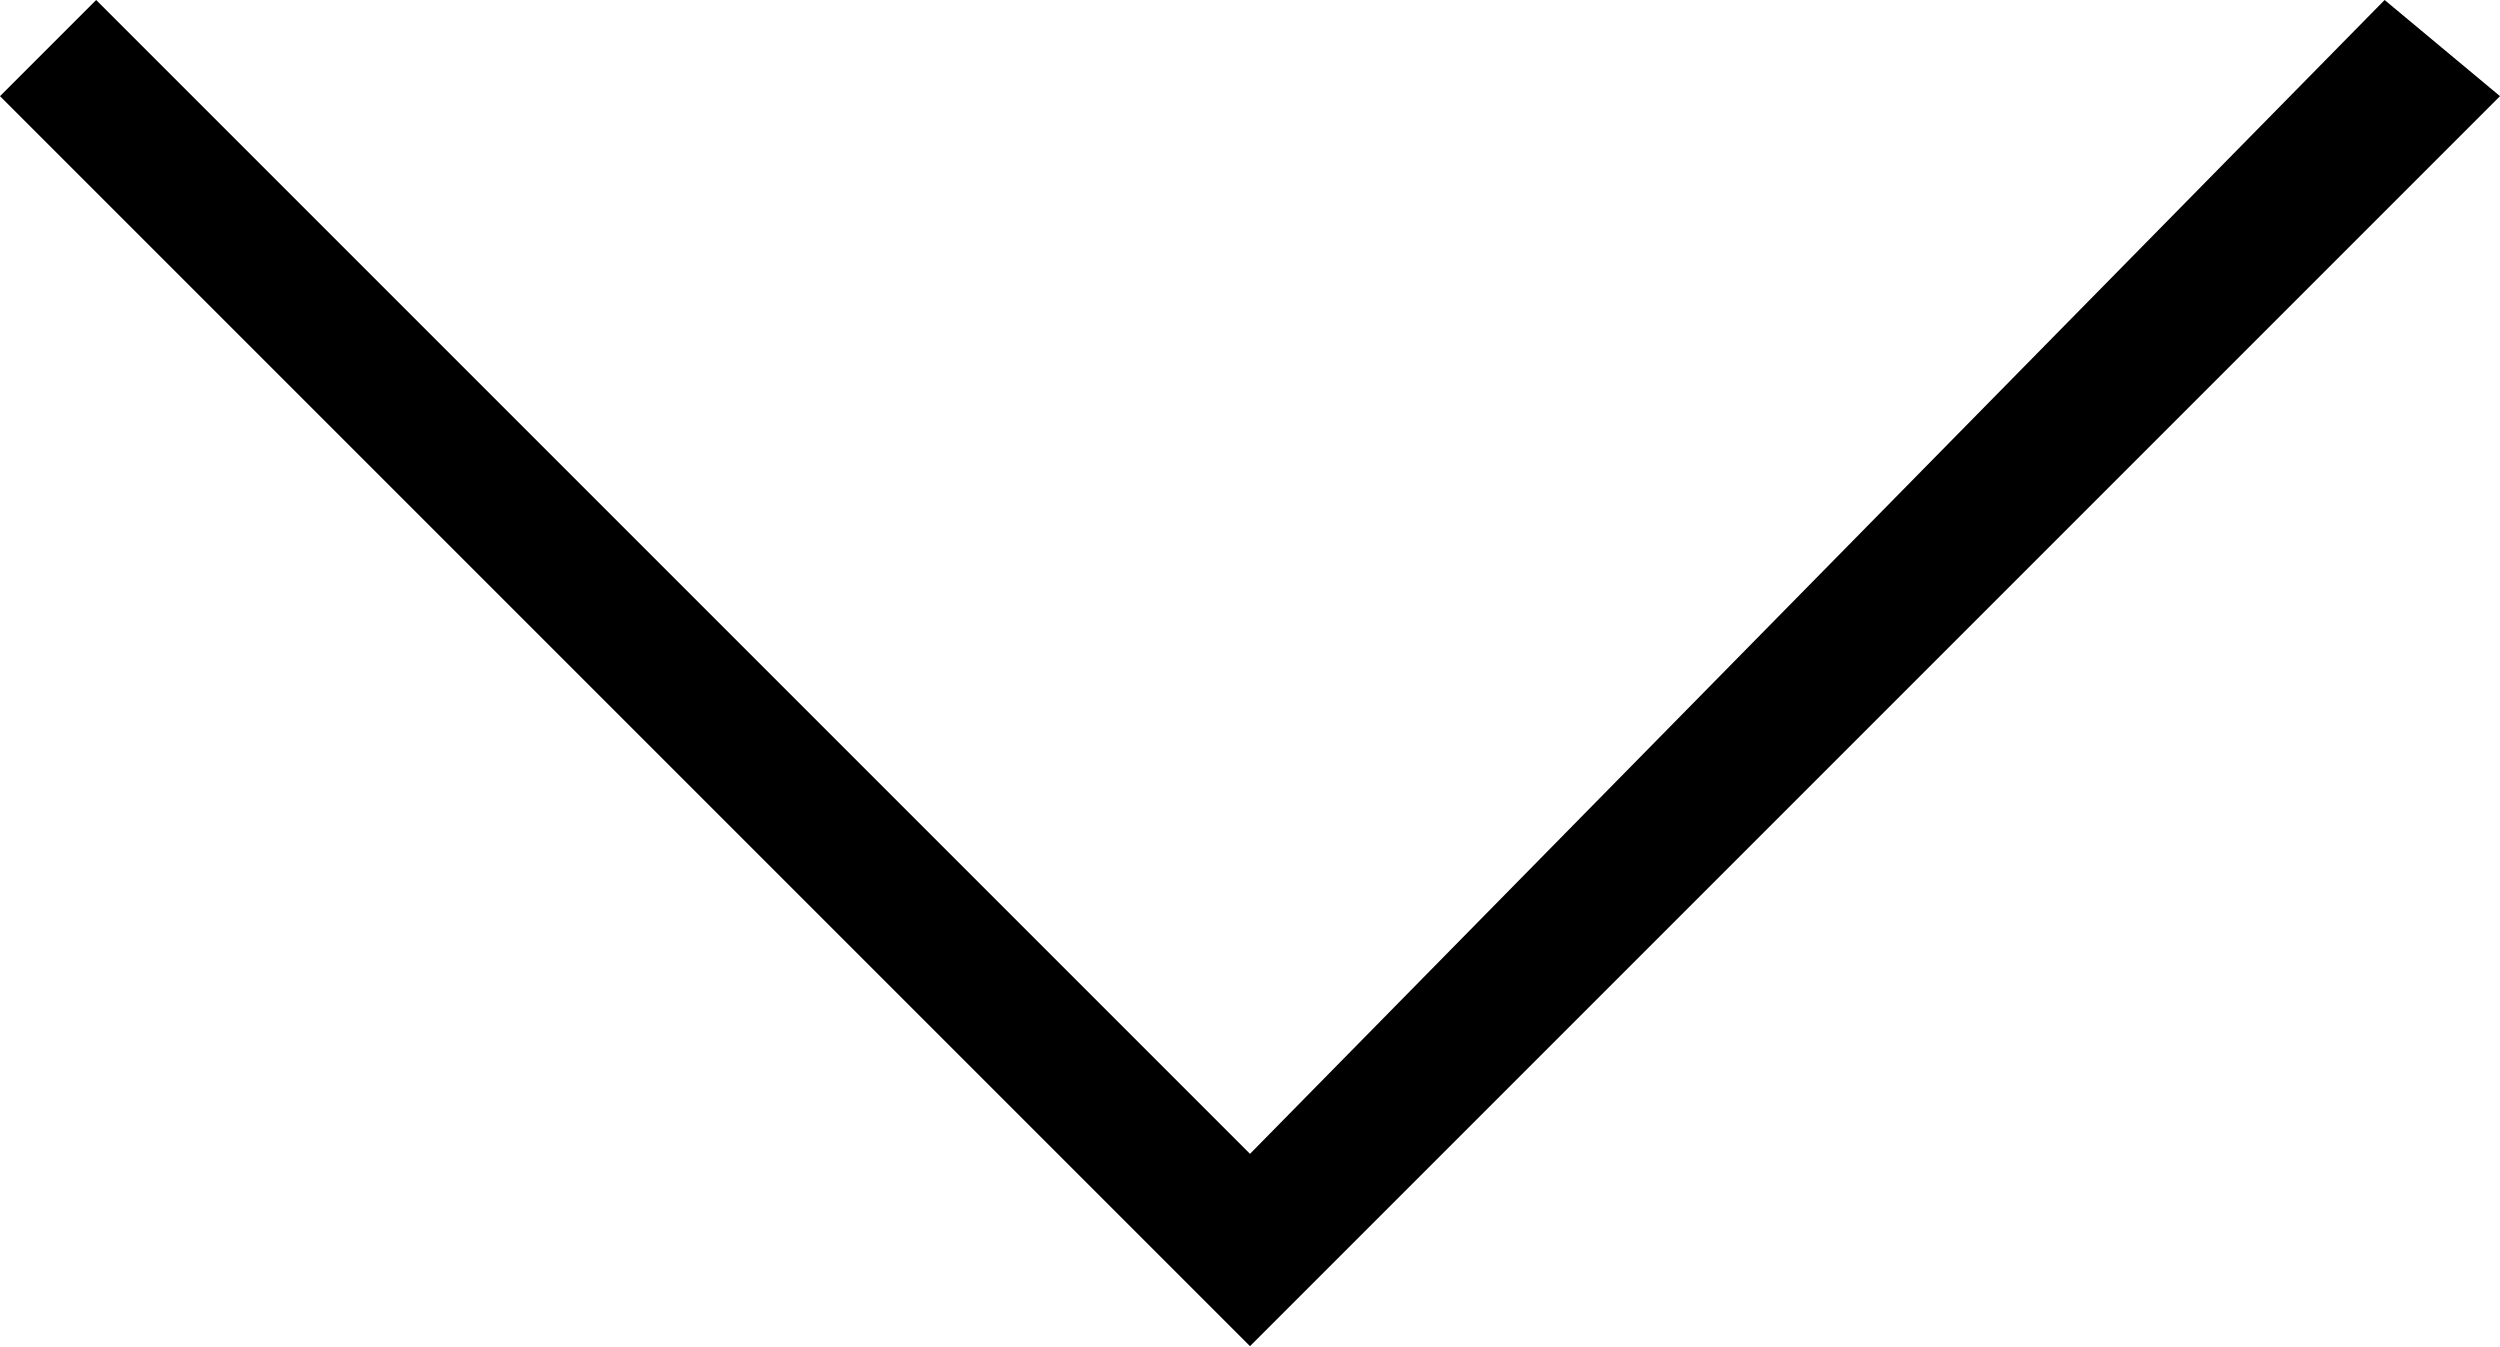
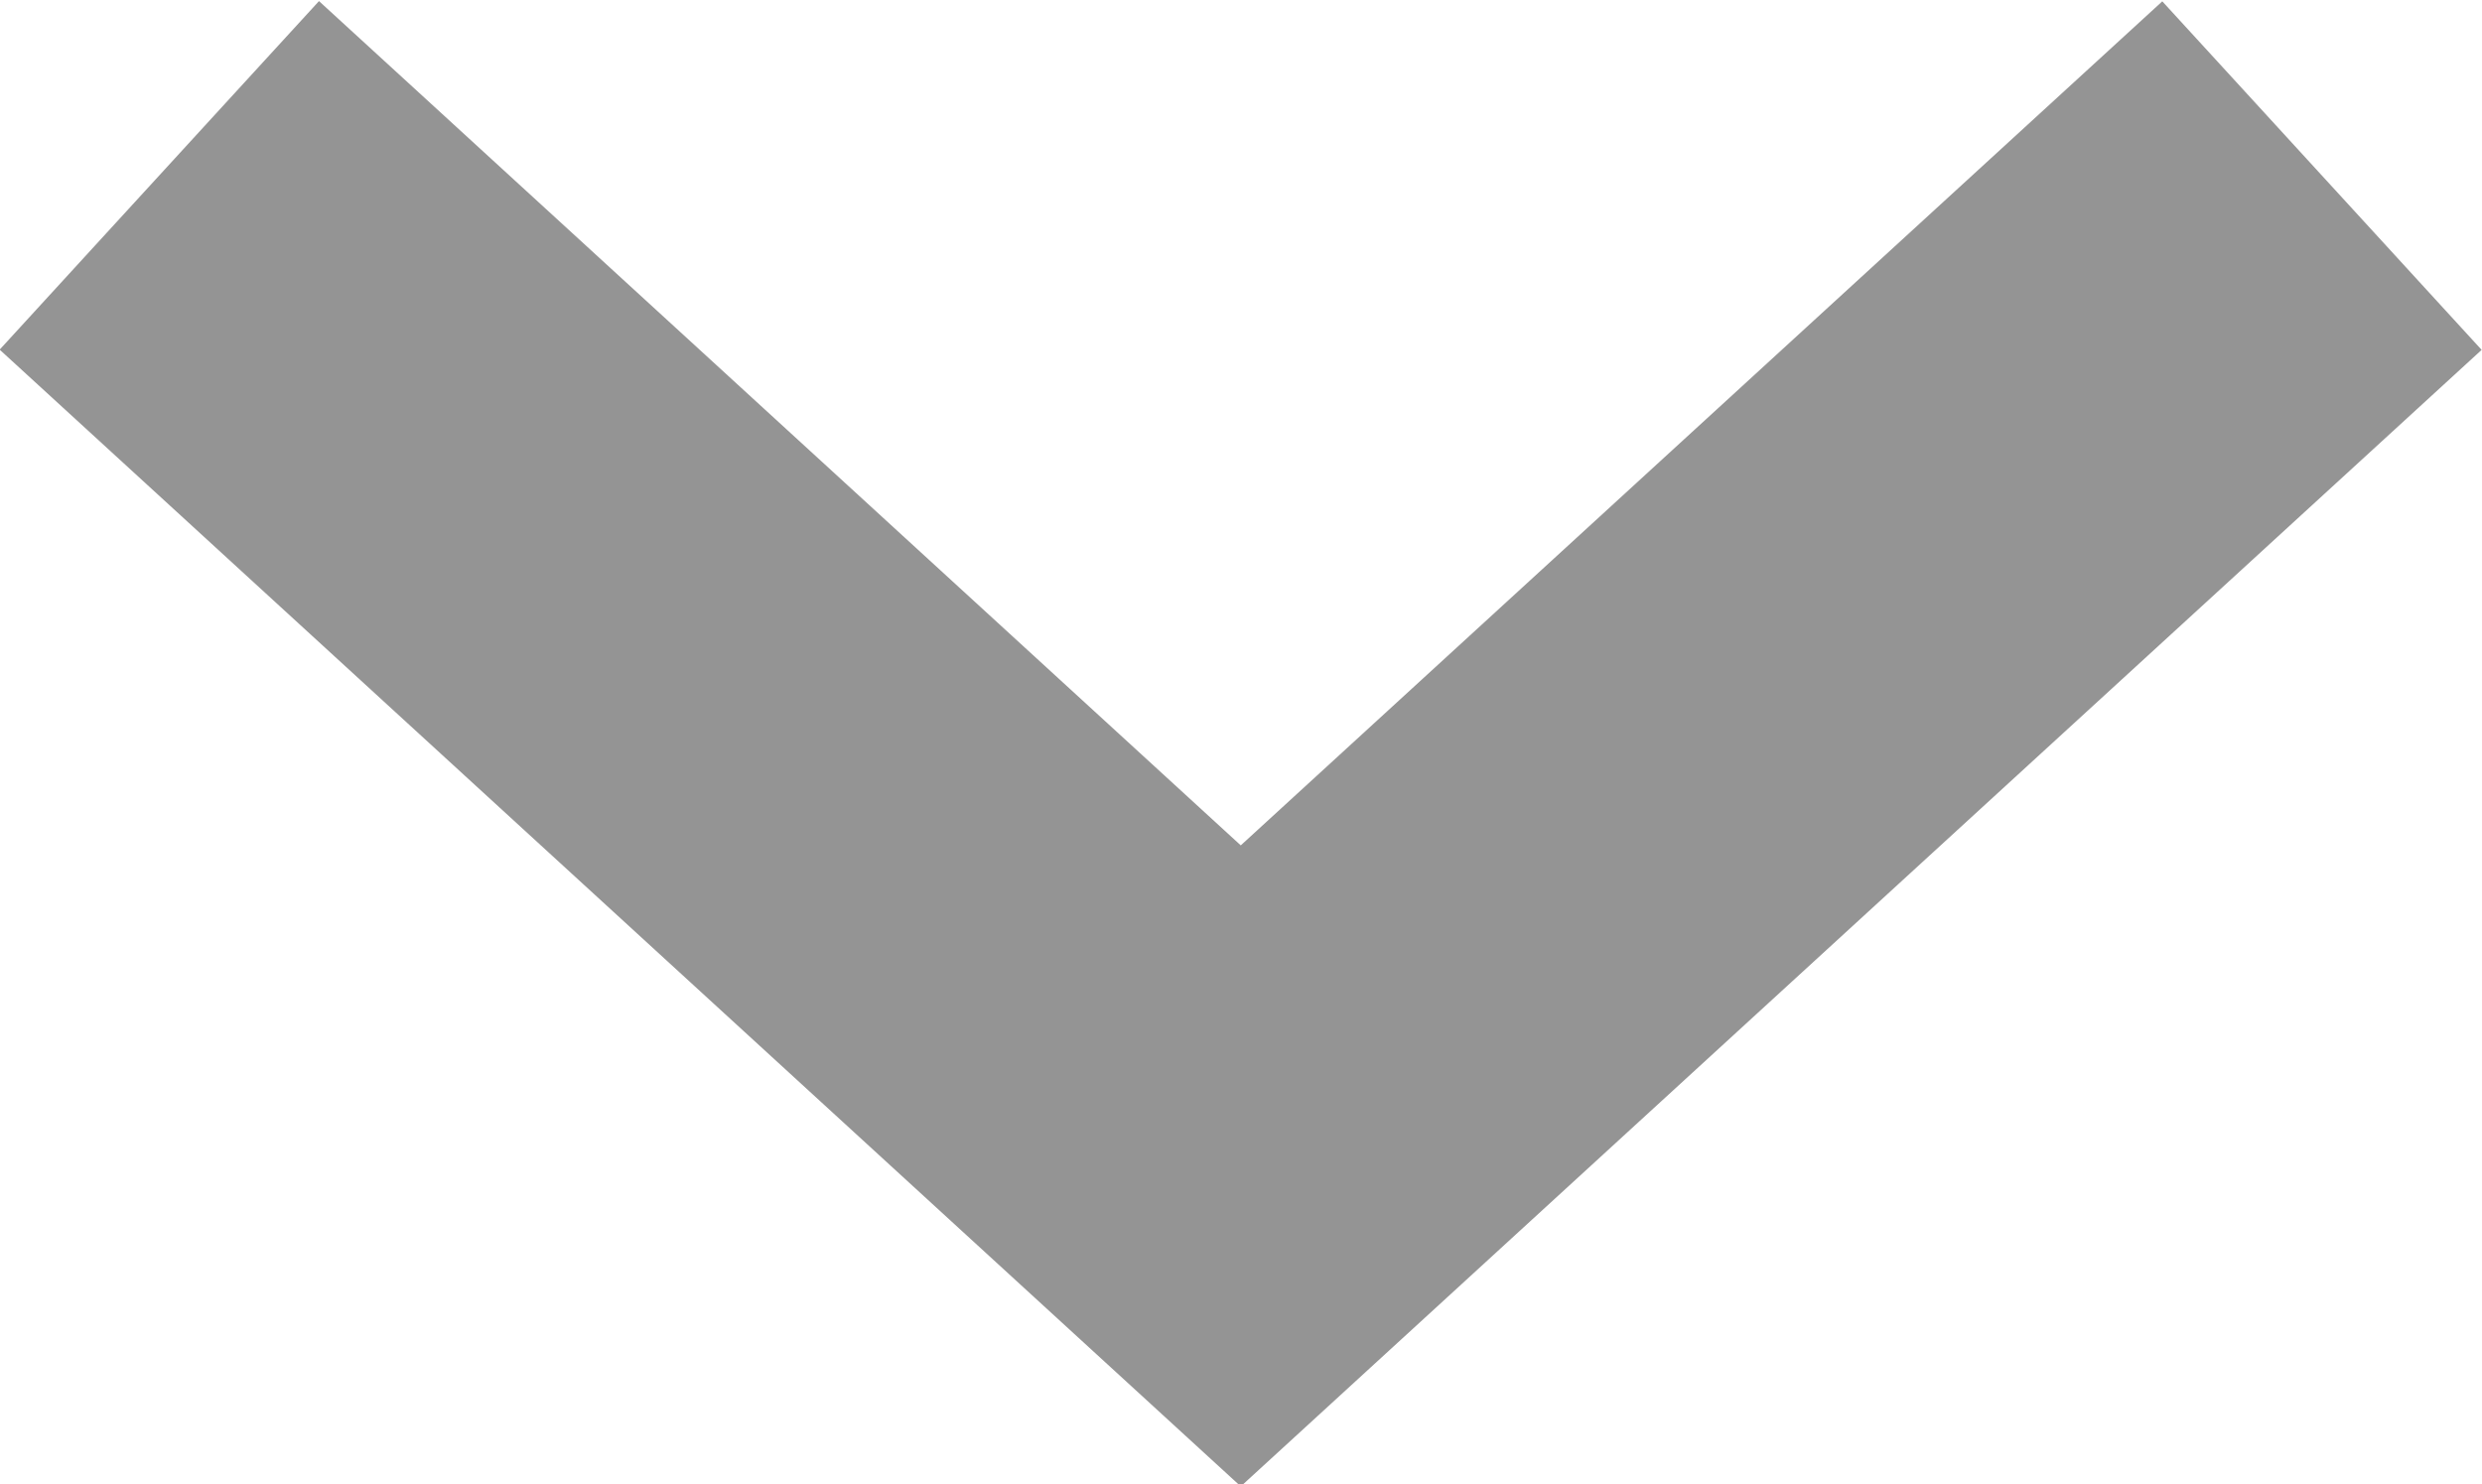
- <svg xmlns="http://www.w3.org/2000/svg" version="1.1" id="Ebene_1" x="0px" y="0px" width="13px" height="7px" viewBox="0 0 13 7" style="enable-background:new 0 0 13 7;" xml:space="preserve">
-   <polygon style="fill-rule:evenodd;clip-rule:evenodd;" points="6.5,7 0,0.5 0.5,0 6.5,6 12.4,0 13,0.5 " />
+ <svg xmlns="http://www.w3.org/2000/svg" width="10.5" height="6.277" viewBox="0 0 10.5 6.277" version="1.1">
+   <path d="M 0.004,0.028 4.579,4.219 9.153,0.029" stroke-width="2" transform="translate(.67 .714)" stroke="#949494" fill="none" fill-rule="evenodd" />
</svg>
